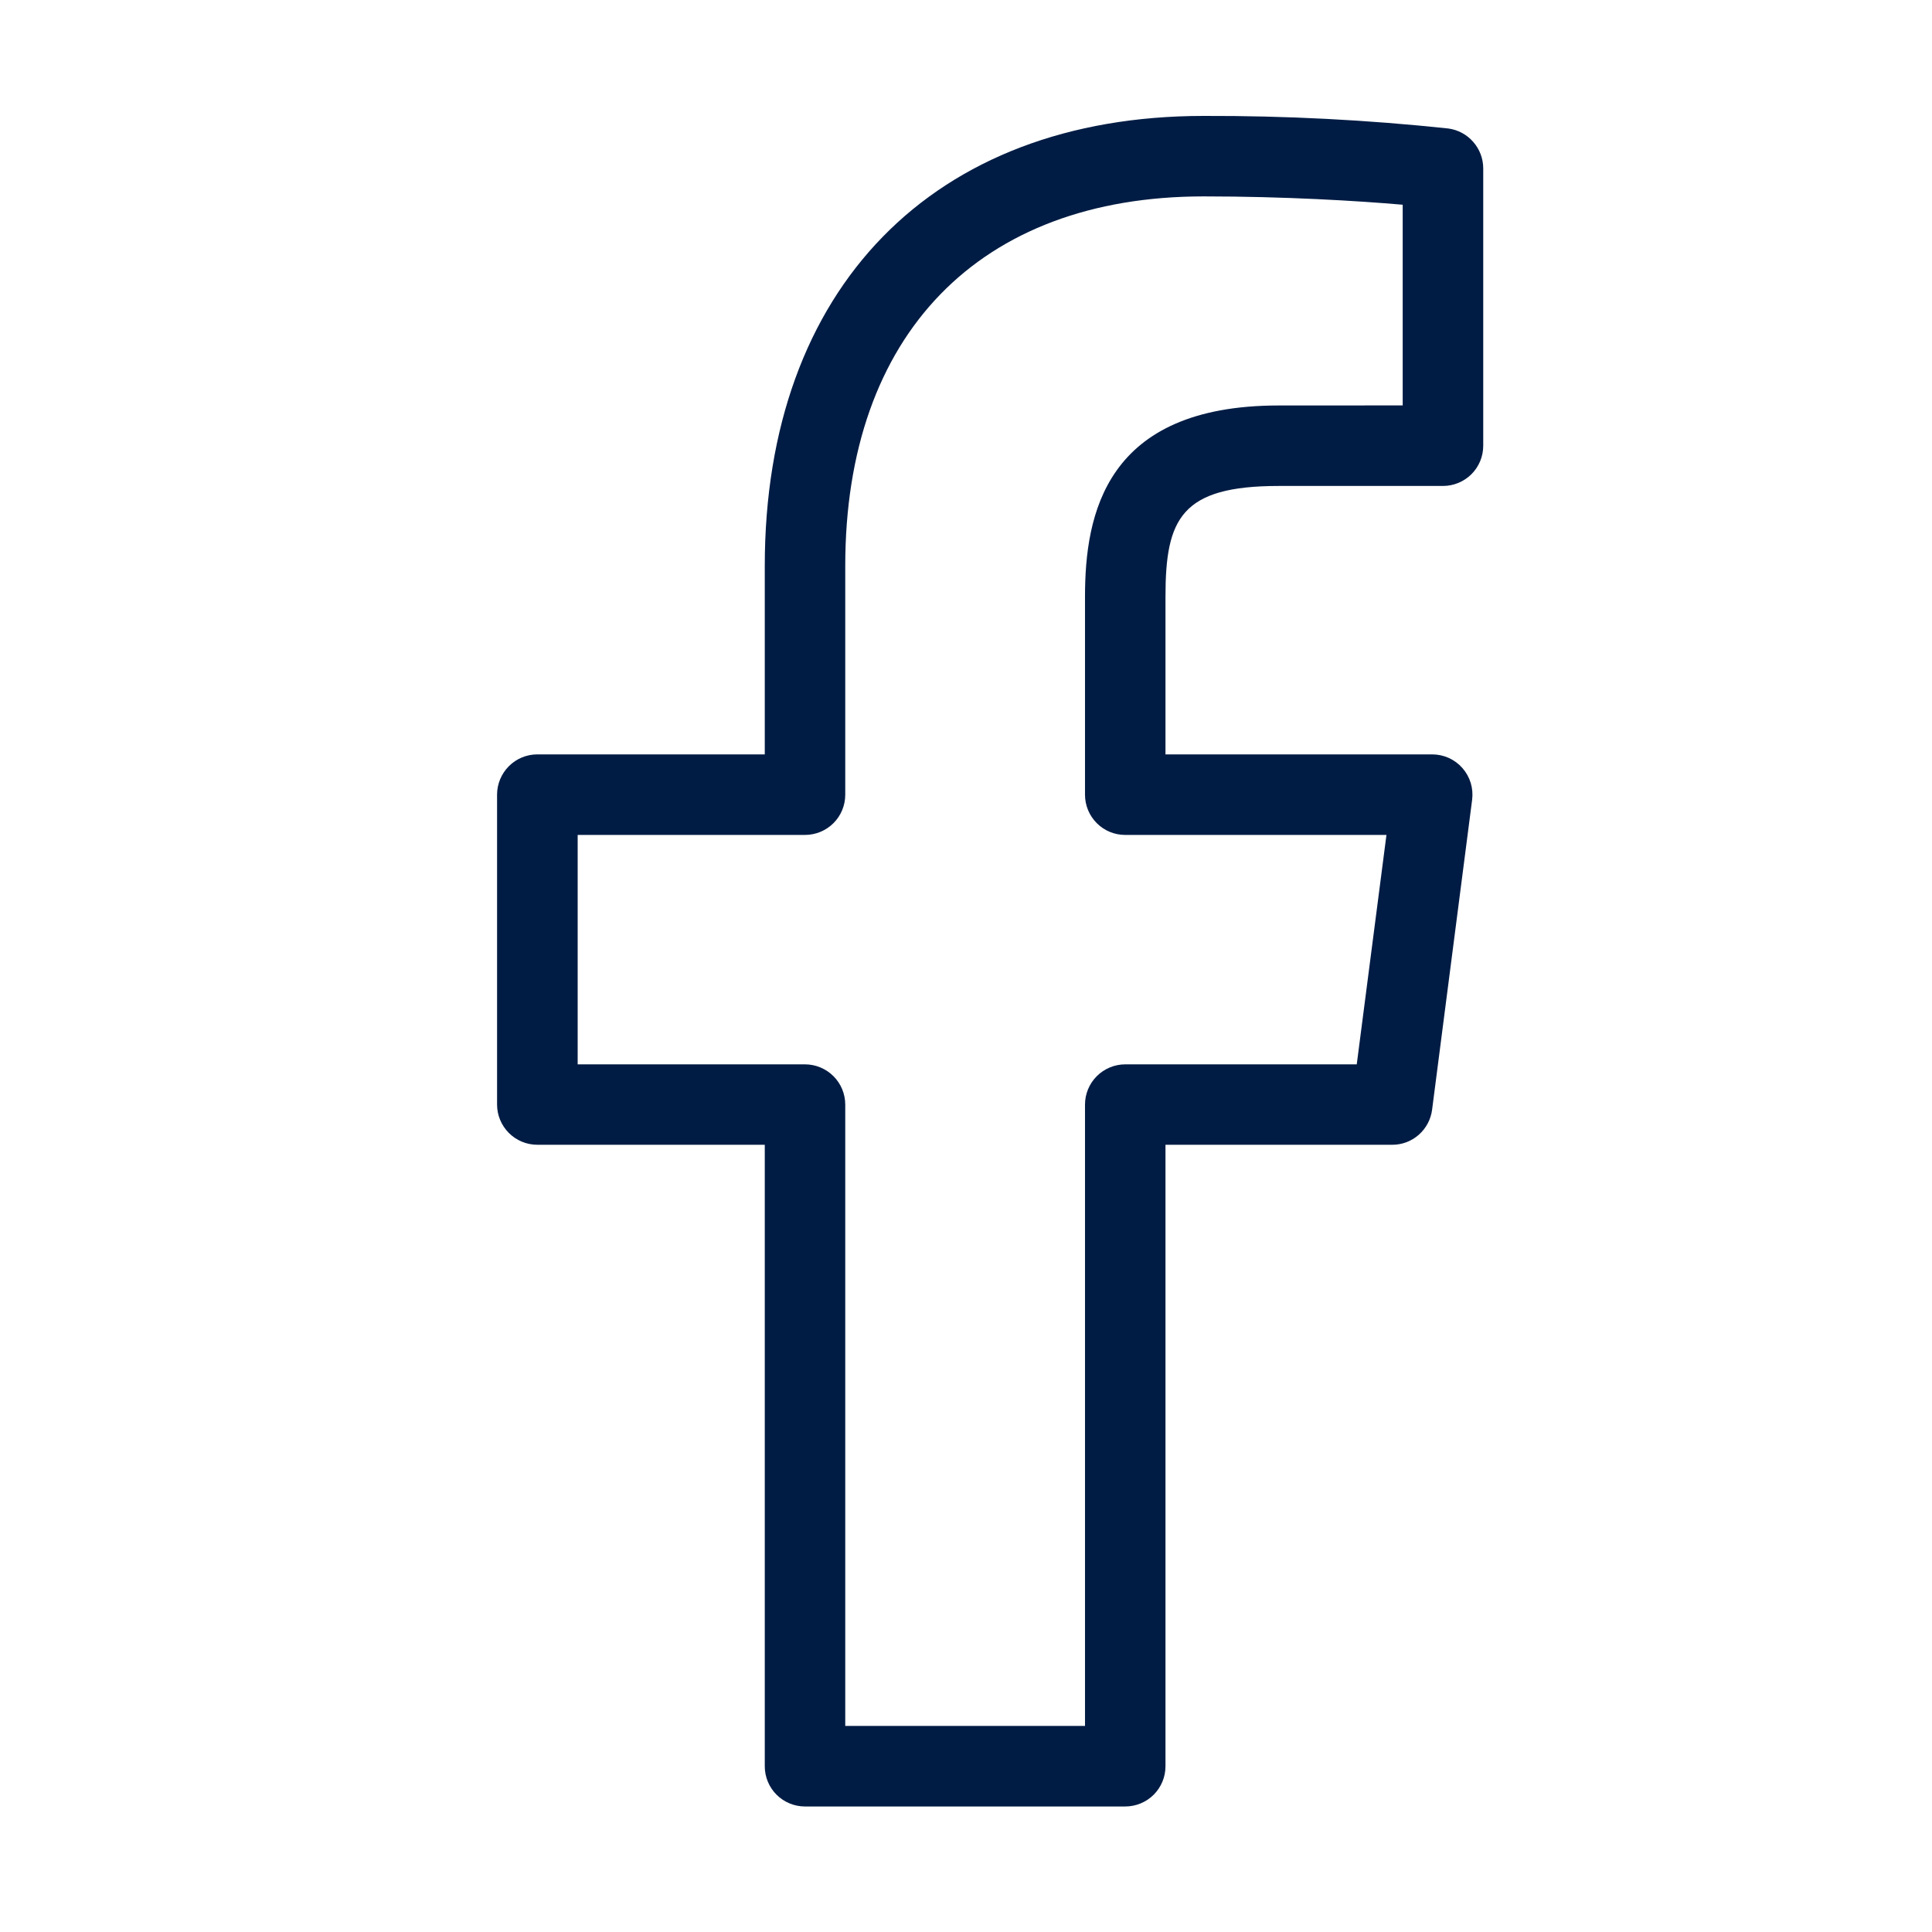
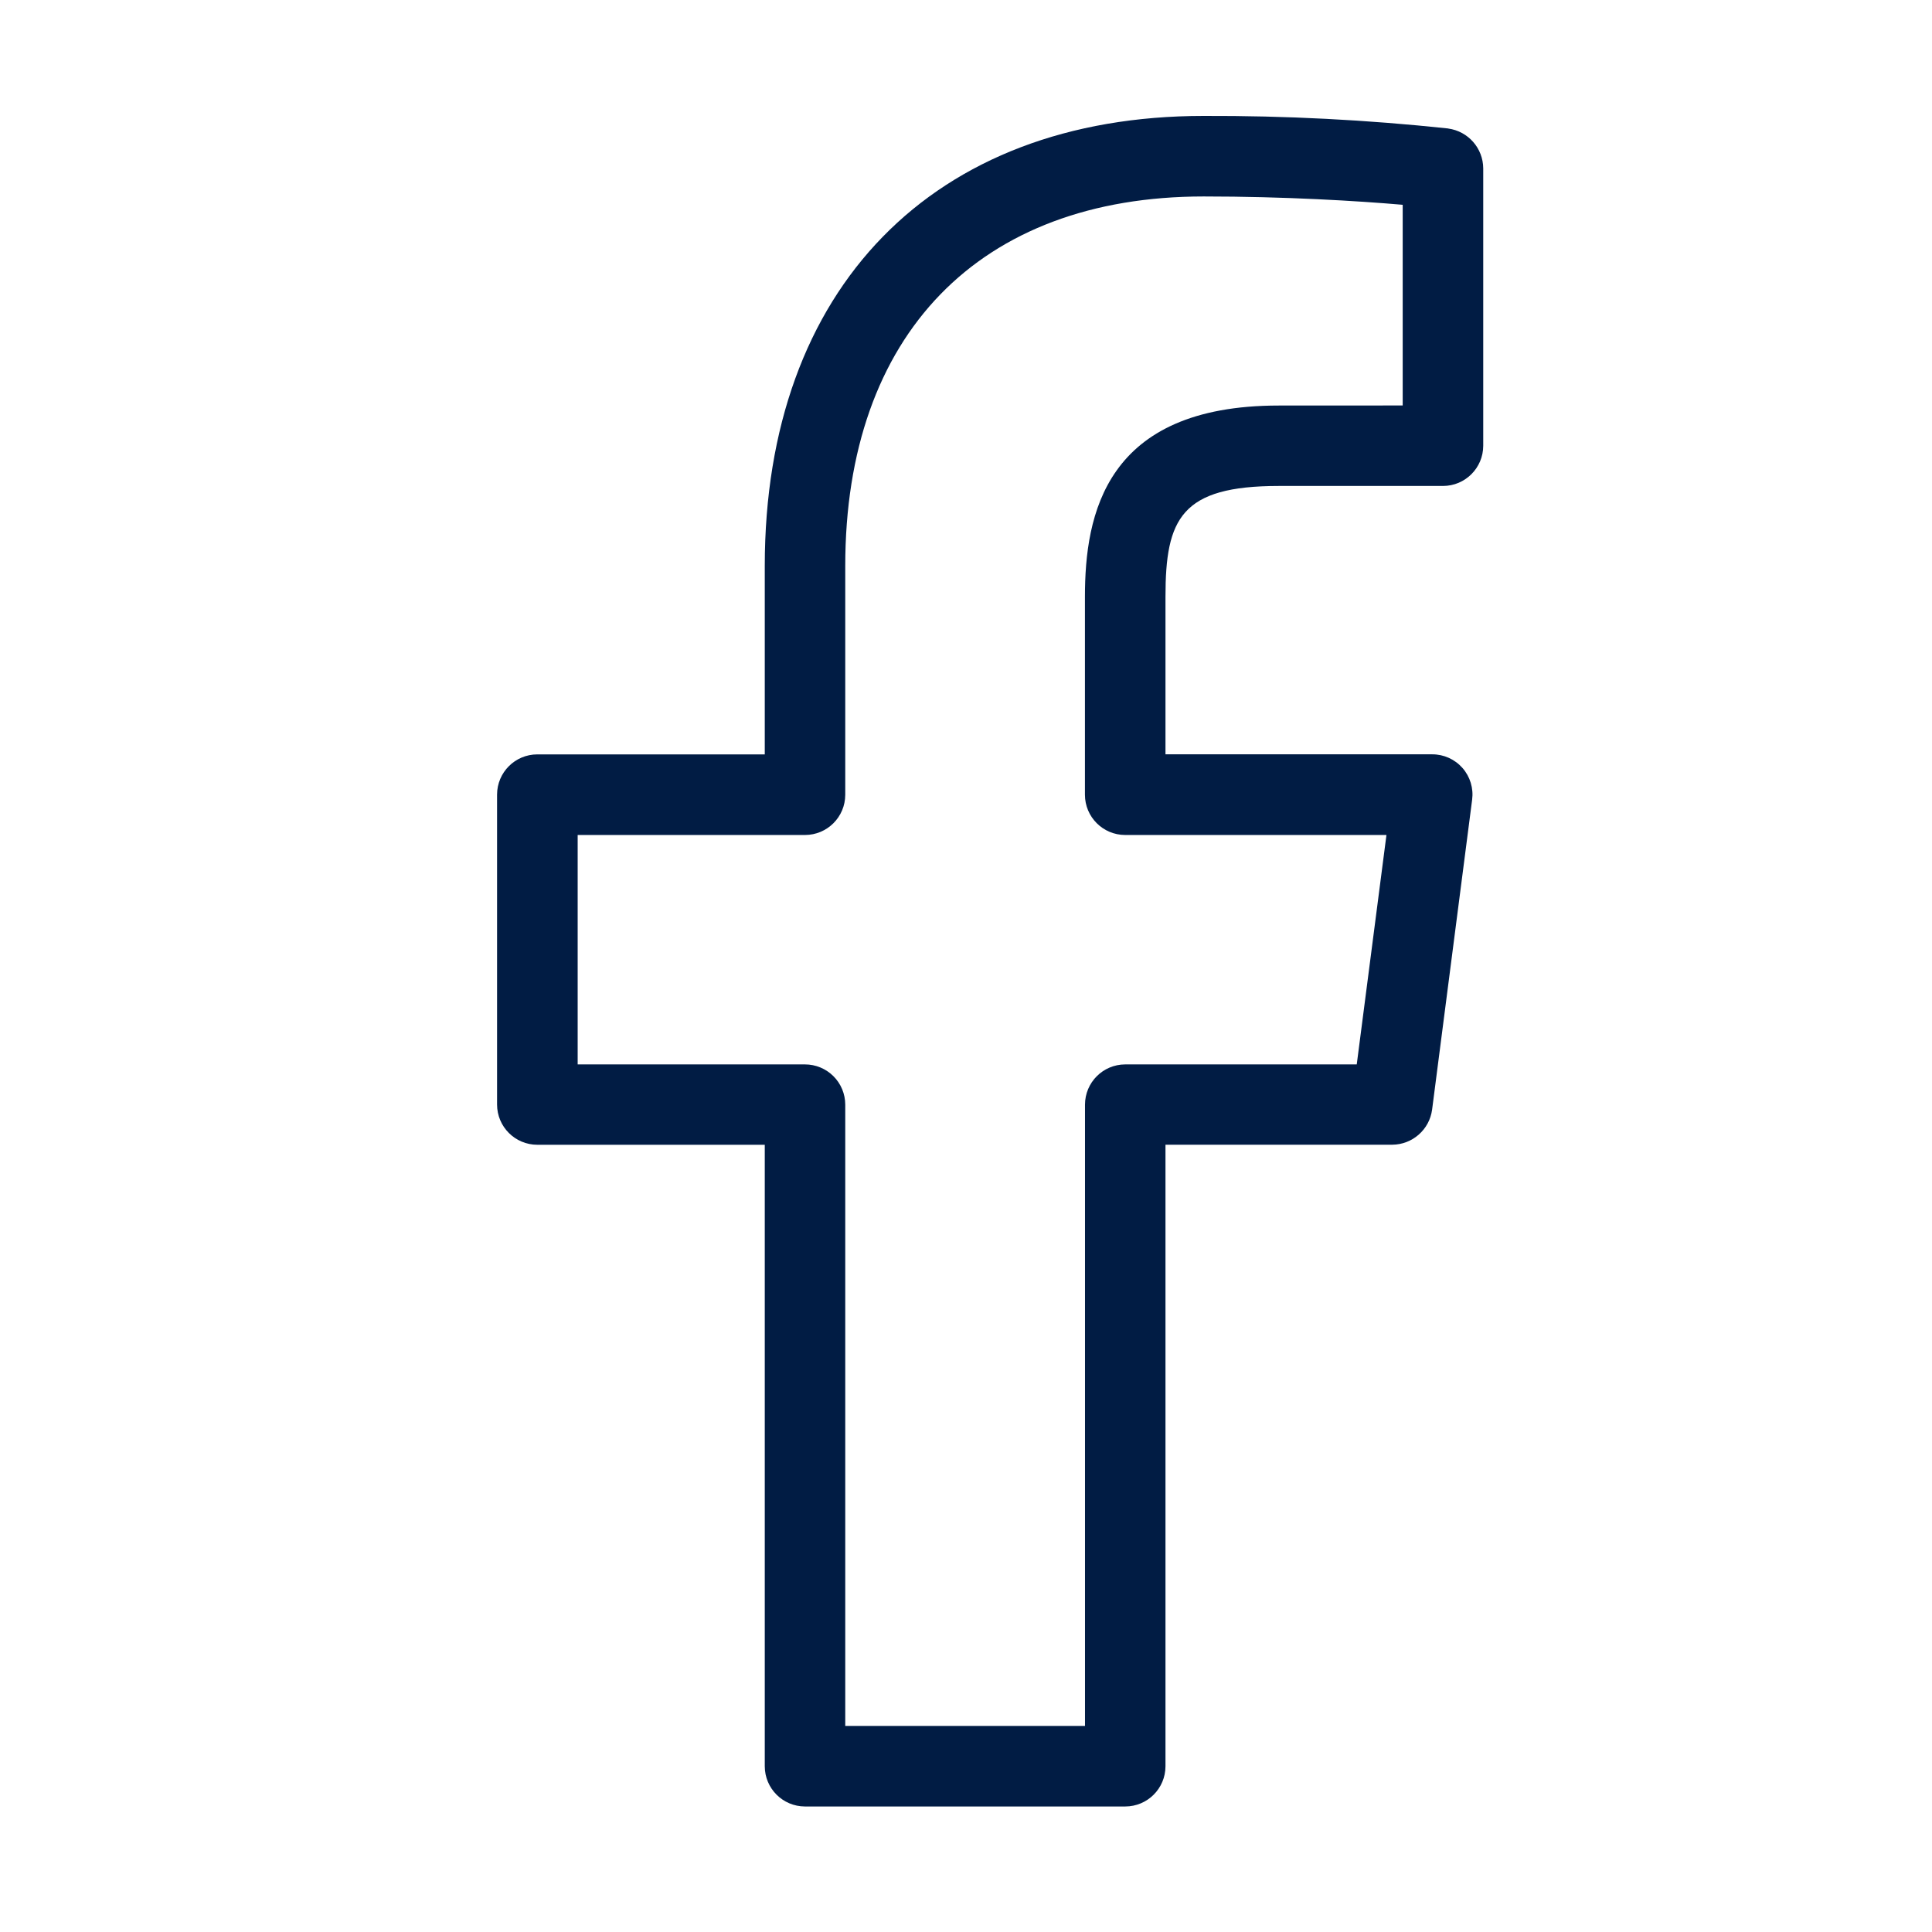
- <svg xmlns="http://www.w3.org/2000/svg" width="32" height="32" viewBox="0 0 32 32" fill="none">
-   <path d="M23.987 2.128C22.642 1.985 21.29 1.916 19.937 1.92C15.453 1.92 12.667 4.776 12.667 9.373V12.495H8.9C8.723 12.495 8.554 12.565 8.429 12.69C8.304 12.815 8.233 12.985 8.233 13.161V18.295C8.233 18.472 8.304 18.641 8.429 18.766C8.554 18.891 8.723 18.961 8.9 18.961H12.667V29.255C12.667 29.432 12.737 29.601 12.862 29.726C12.987 29.851 13.157 29.921 13.333 29.921H18.637C18.814 29.921 18.984 29.851 19.109 29.726C19.234 29.601 19.304 29.432 19.304 29.255V18.961H23.059C23.221 18.962 23.377 18.903 23.499 18.796C23.62 18.689 23.699 18.542 23.72 18.381L24.383 13.248C24.395 13.154 24.387 13.058 24.36 12.968C24.332 12.877 24.285 12.793 24.223 12.722C24.16 12.65 24.083 12.593 23.997 12.554C23.91 12.515 23.816 12.495 23.721 12.495H19.304V9.883C19.304 8.589 19.564 8.049 21.181 8.049H23.9C24.077 8.049 24.246 7.979 24.372 7.854C24.497 7.729 24.567 7.56 24.567 7.383V2.789C24.567 2.628 24.508 2.471 24.401 2.35C24.295 2.228 24.147 2.149 23.987 2.128ZM23.233 6.715L21.18 6.716C18.304 6.716 17.971 8.524 17.971 9.883V13.163C17.971 13.339 18.041 13.509 18.166 13.634C18.29 13.759 18.459 13.829 18.636 13.829H22.964L22.472 17.629H18.637C18.461 17.629 18.291 17.7 18.166 17.825C18.041 17.95 17.971 18.119 17.971 18.296V28.587H14V18.296C14 18.119 13.93 17.95 13.805 17.825C13.68 17.7 13.51 17.629 13.333 17.629H9.568V13.829H13.333C13.51 13.829 13.68 13.759 13.805 13.634C13.93 13.509 14 13.34 14 13.163V9.373C14 5.541 16.22 3.253 19.937 3.253C21.283 3.253 22.497 3.327 23.233 3.391V6.715Z" fill="#011C44" />
+ <svg xmlns="http://www.w3.org/2000/svg" width="32" height="32" fill="none">
+   <path fill="#011C44" d="M23.987 2.128a37 37 0 0 0-4.05-.208c-4.484 0-7.27 2.856-7.27 7.453v3.122H8.9a.667.667 0 0 0-.667.666v5.134a.667.667 0 0 0 .667.666h3.767v10.294a.667.667 0 0 0 .666.666h5.304a.667.667 0 0 0 .667-.666V18.96h3.755a.67.67 0 0 0 .661-.58l.663-5.133a.665.665 0 0 0-.662-.753h-4.417V9.883c0-1.294.26-1.834 1.877-1.834h2.72a.667.667 0 0 0 .666-.666V2.789a.67.67 0 0 0-.58-.66m-.754 4.587-2.053.001c-2.876 0-3.21 1.808-3.21 3.167v3.28a.667.667 0 0 0 .666.666h4.328l-.492 3.8h-3.835a.667.667 0 0 0-.666.667v10.29H14v-10.29a.667.667 0 0 0-.668-.667H9.568v-3.8h3.765a.667.667 0 0 0 .667-.666v-3.79c0-3.832 2.22-6.12 5.937-6.12 1.346 0 2.56.074 3.296.138z" />
</svg>
